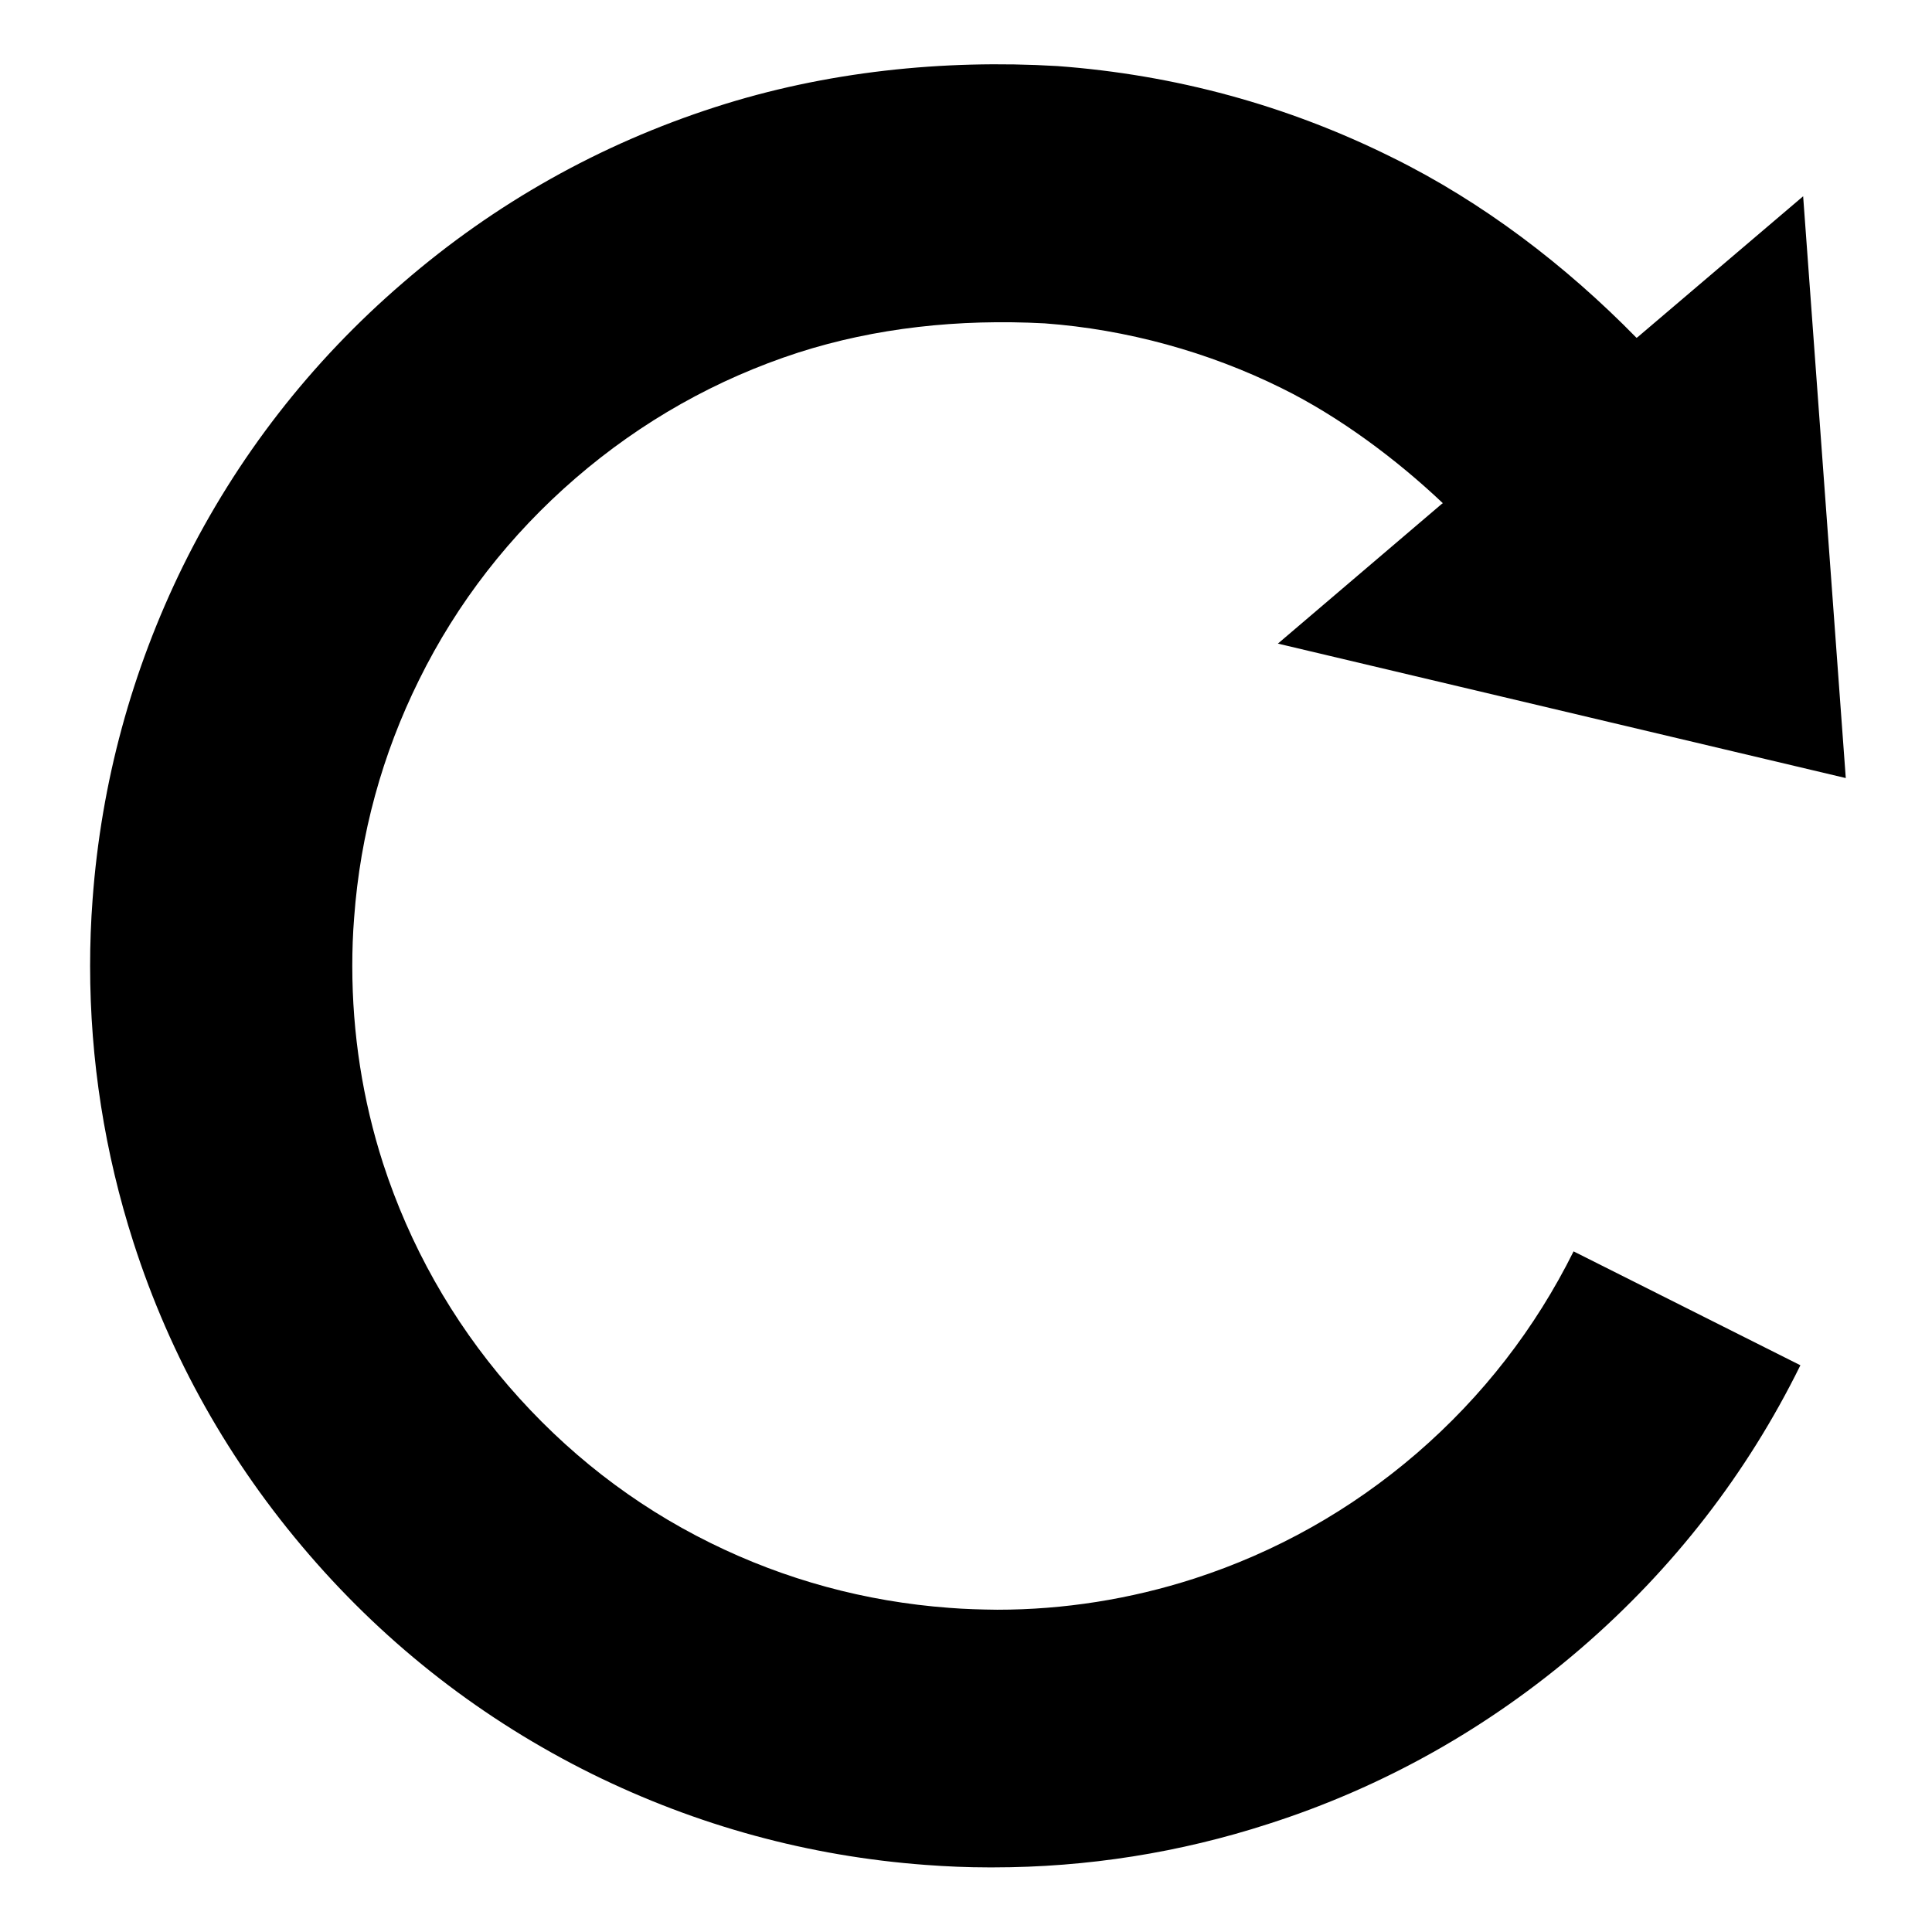
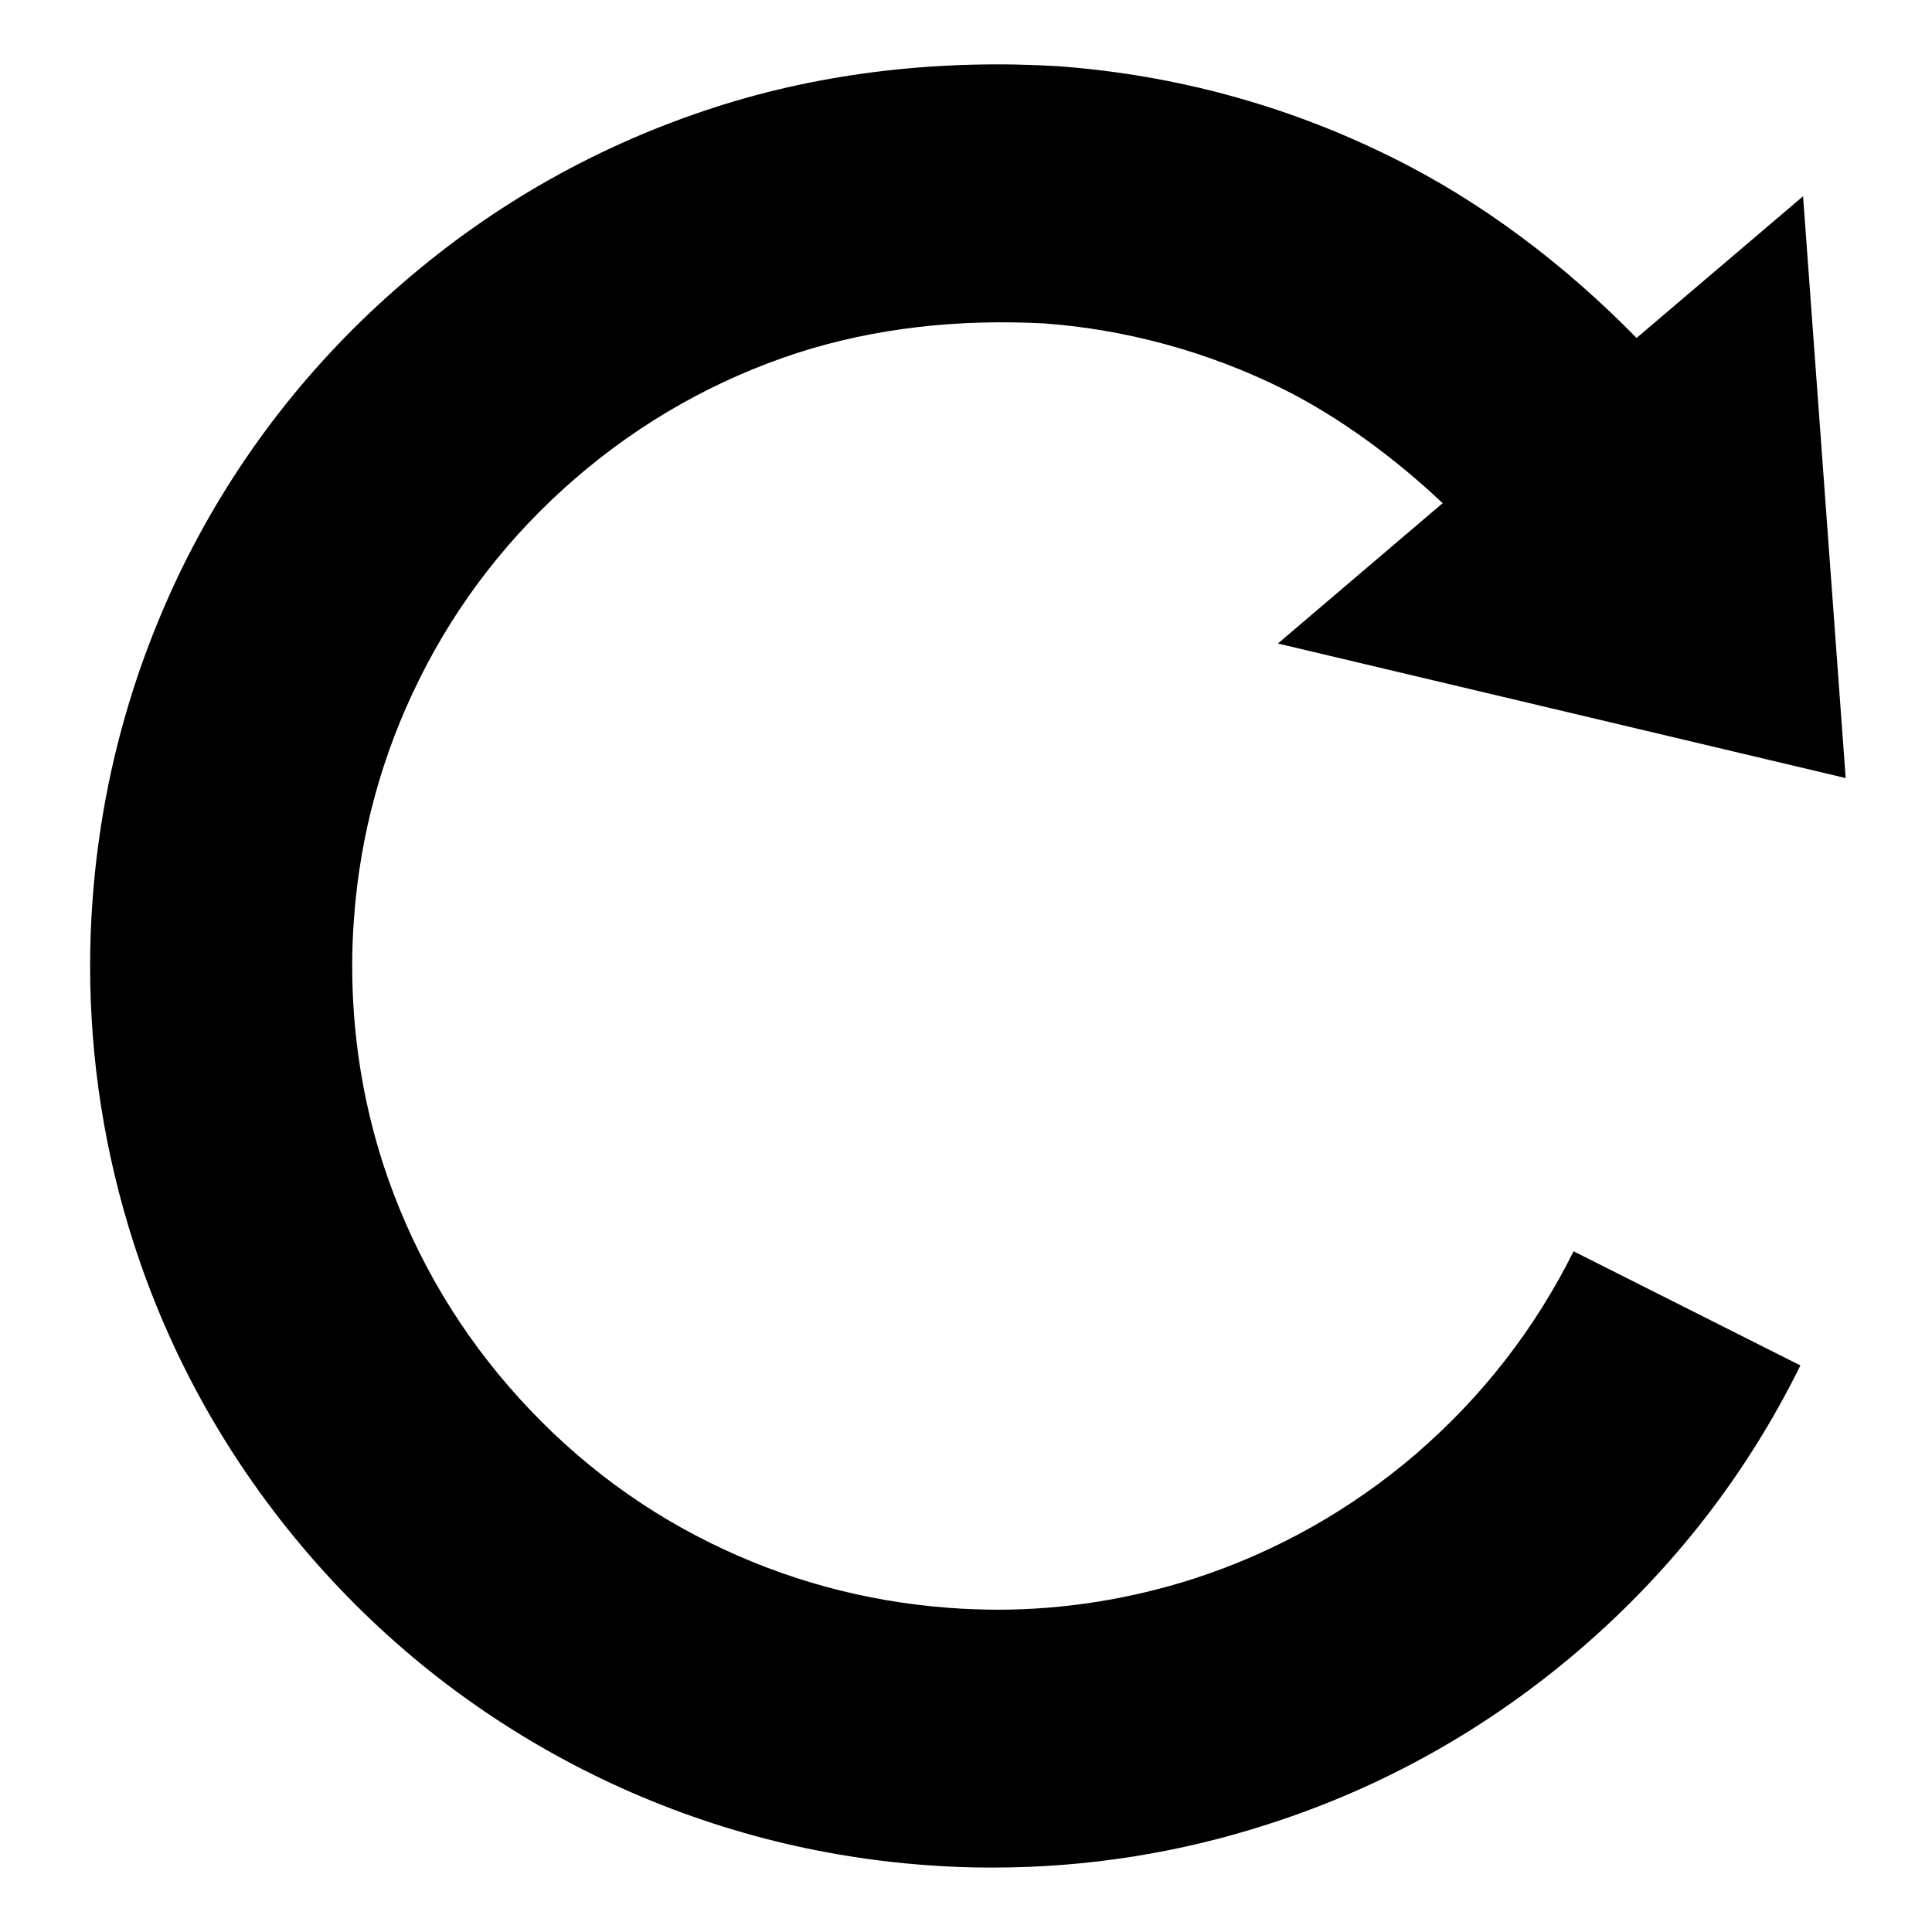
- <svg xmlns="http://www.w3.org/2000/svg" width="30" height="30" id="svg4802" version="1.1">
-   <defs id="defs4804" />
+ <svg xmlns="http://www.w3.org/2000/svg" id="svg4802" height="30" width="30" version="1.1">
  <g id="layer1" transform="translate(0,-1022.362)">
    <g id="g490" transform="matrix(1.376308,0,0,-1.376313,22.47322,1045.468)">
-       <path d="M -0.343,0.393 C -1.087,-0.248 -1.933,-0.723 -2.856,-1.022 -3.578,-1.255 -4.327,-1.373 -5.078,-1.373 c -0.184,0.002 -0.364,0.007 -0.539,0.021 -0.95,0.07 -1.856,0.318 -2.695,0.732 -0.869,0.428 -1.635,1.025 -2.279,1.771 -0.641,0.742 -1.116,1.589 -1.416,2.512 -0.23,0.715 -0.347,1.465 -0.347,2.227 0,0.18 0.006,0.36 0.021,0.547 0.069,0.939 0.316,1.84 0.732,2.68 0.43,0.872 1.027,1.638 1.768,2.278 0.743,0.641 1.589,1.117 2.512,1.416 0.868,0.278 1.805,0.381 2.78,0.329 0.921,-0.068 1.845,-0.321 2.674,-0.732 0.649,-0.32 1.296,-0.803 1.817,-1.297 l -0.011,-0.007 L -1.911,9.527 4.496,8.01 4.015,14.574 2.148,12.985 l -0.013,-0.008 c -0.802,0.819 -1.737,1.533 -2.761,2.037 -1.178,0.585 -2.444,0.931 -3.773,1.029 -1.287,0.076 -2.617,-0.061 -3.86,-0.463 -1.3,-0.419 -2.487,-1.085 -3.524,-1.982 -1.042,-0.896 -1.875,-1.97 -2.479,-3.192 -0.58,-1.181 -0.925,-2.446 -1.022,-3.765 -0.019,-0.251 -0.028,-0.5 -0.028,-0.75 0,-1.061 0.165,-2.111 0.489,-3.119 0.417,-1.299 1.084,-2.482 1.98,-3.521 0.895,-1.039 1.971,-1.871 3.194,-2.477 1.182,-0.583 2.448,-0.929 3.763,-1.026 0.237,-0.018 0.476,-0.028 0.713,-0.028 l 0.049,0 c 1.06,0 2.107,0.166 3.108,0.491 1.297,0.416 2.482,1.083 3.524,1.98 1.041,0.898 1.873,1.97 2.476,3.194 L 1.425,2.67 C 0.993,1.801 0.4,1.035 -0.343,0.393" style="fill:#000000;fill-opacity:1;fill-rule:nonzero;stroke:none" id="path492" />
+       <path id="path492" fill-rule="nonzero" fill="#000" d="M-0.343,0.393c-0.745-0.64-1.59-1.115-2.514-1.415-0.722-0.232-1.471-0.351-2.222-0.351-0.184,0.002-0.364,0.007-0.539,0.021-0.95,0.07-1.856,0.318-2.695,0.732-0.869,0.428-1.635,1.025-2.279,1.77-0.641,0.742-1.116,1.589-1.416,2.512-0.23,0.715-0.347,1.465-0.347,2.227,0,0.18,0.006,0.36,0.021,0.547,0.069,0.939,0.316,1.84,0.732,2.68,0.43,0.872,1.027,1.638,1.768,2.278,0.743,0.641,1.589,1.117,2.512,1.416,0.868,0.278,1.805,0.381,2.78,0.329,0.921-0.068,1.845-0.321,2.674-0.732,0.649-0.32,1.296-0.803,1.817-1.297l-0.011-0.007-1.849-1.575,6.406-1.518-0.481,6.564-1.867-1.589-0.013-0.008c-0.802,0.819-1.737,1.532-2.761,2.037-1.178,0.585-2.444,0.931-3.772,1.028-1.287,0.076-2.617-0.061-3.86-0.463-1.3-0.419-2.487-1.085-3.524-1.982-1.042-0.896-1.875-1.97-2.479-3.192-0.58-1.181-0.925-2.446-1.022-3.765-0.019-0.251-0.028-0.5-0.028-0.75,0-1.061,0.165-2.111,0.489-3.119,0.417-1.299,1.084-2.482,1.98-3.522,0.895-1.039,1.971-1.871,3.194-2.477,1.182-0.583,2.448-0.929,3.763-1.026,0.237-0.018,0.476-0.028,0.713-0.028h0.049c1.06,0,2.107,0.166,3.108,0.491,1.297,0.416,2.482,1.083,3.524,1.98,1.041,0.898,1.873,1.97,2.476,3.194l-2.559,1.288c-0.432-0.869-1.025-1.635-1.768-2.277" />
    </g>
  </g>
</svg>
